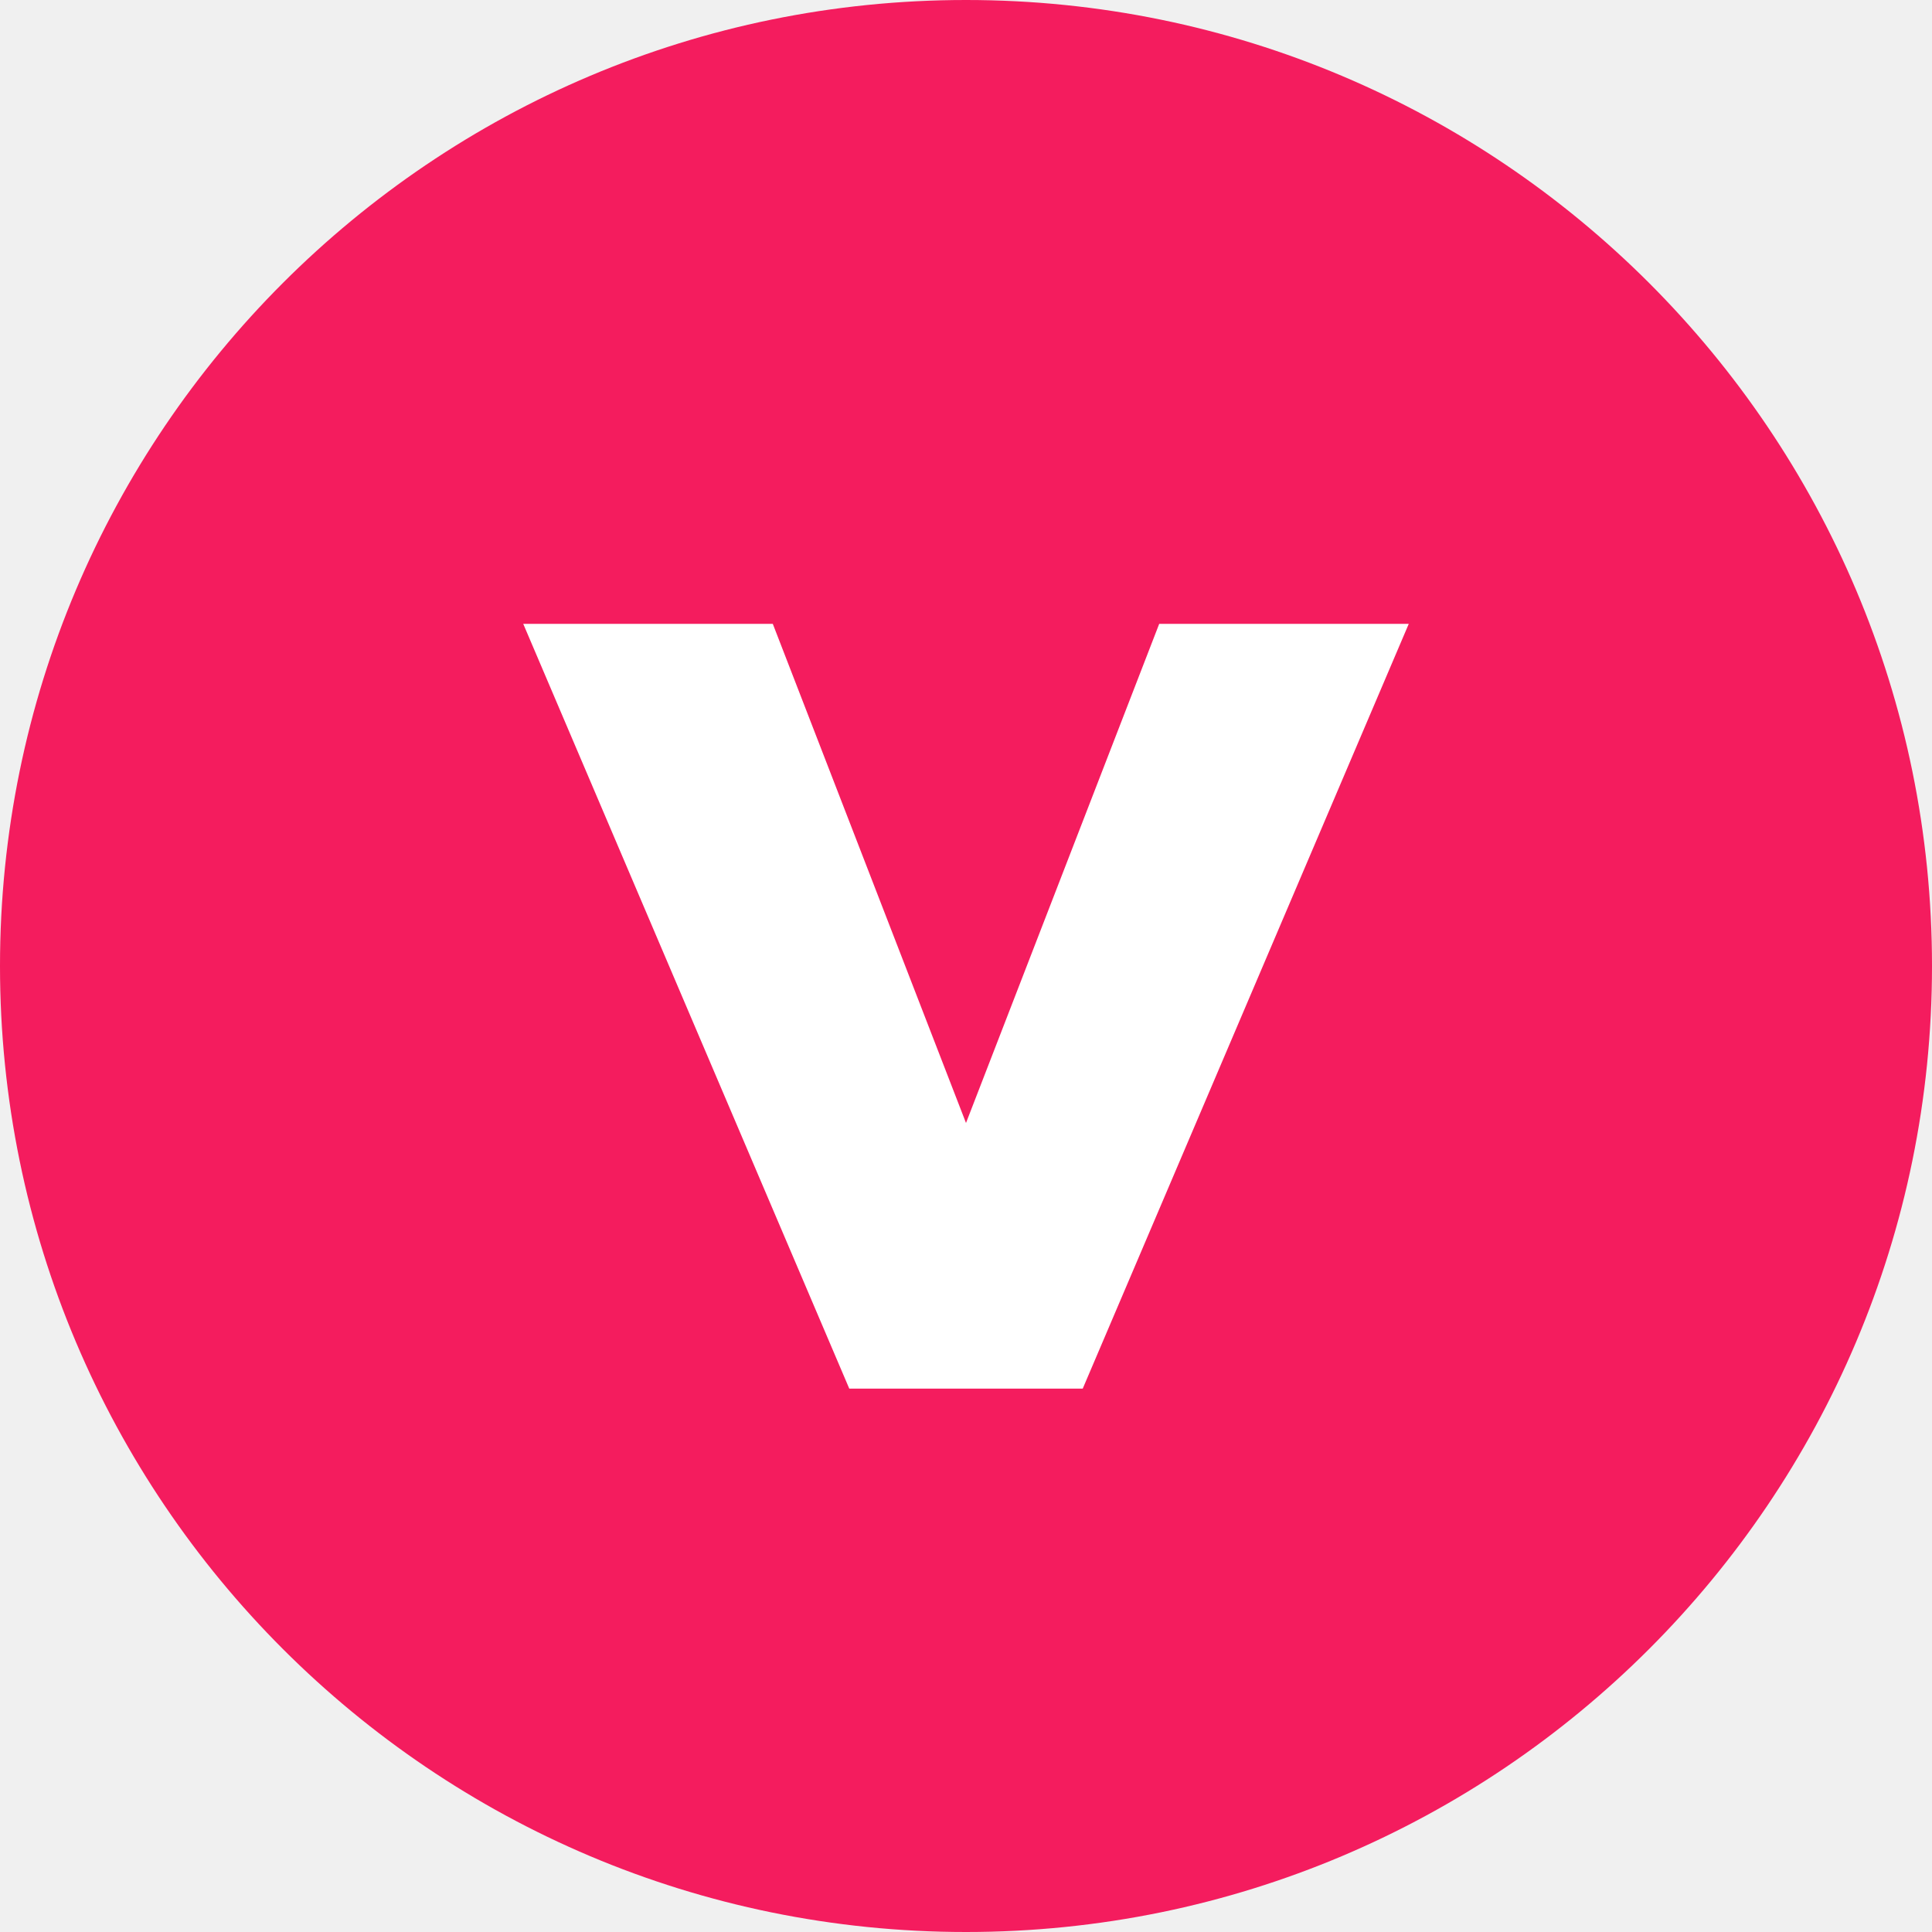
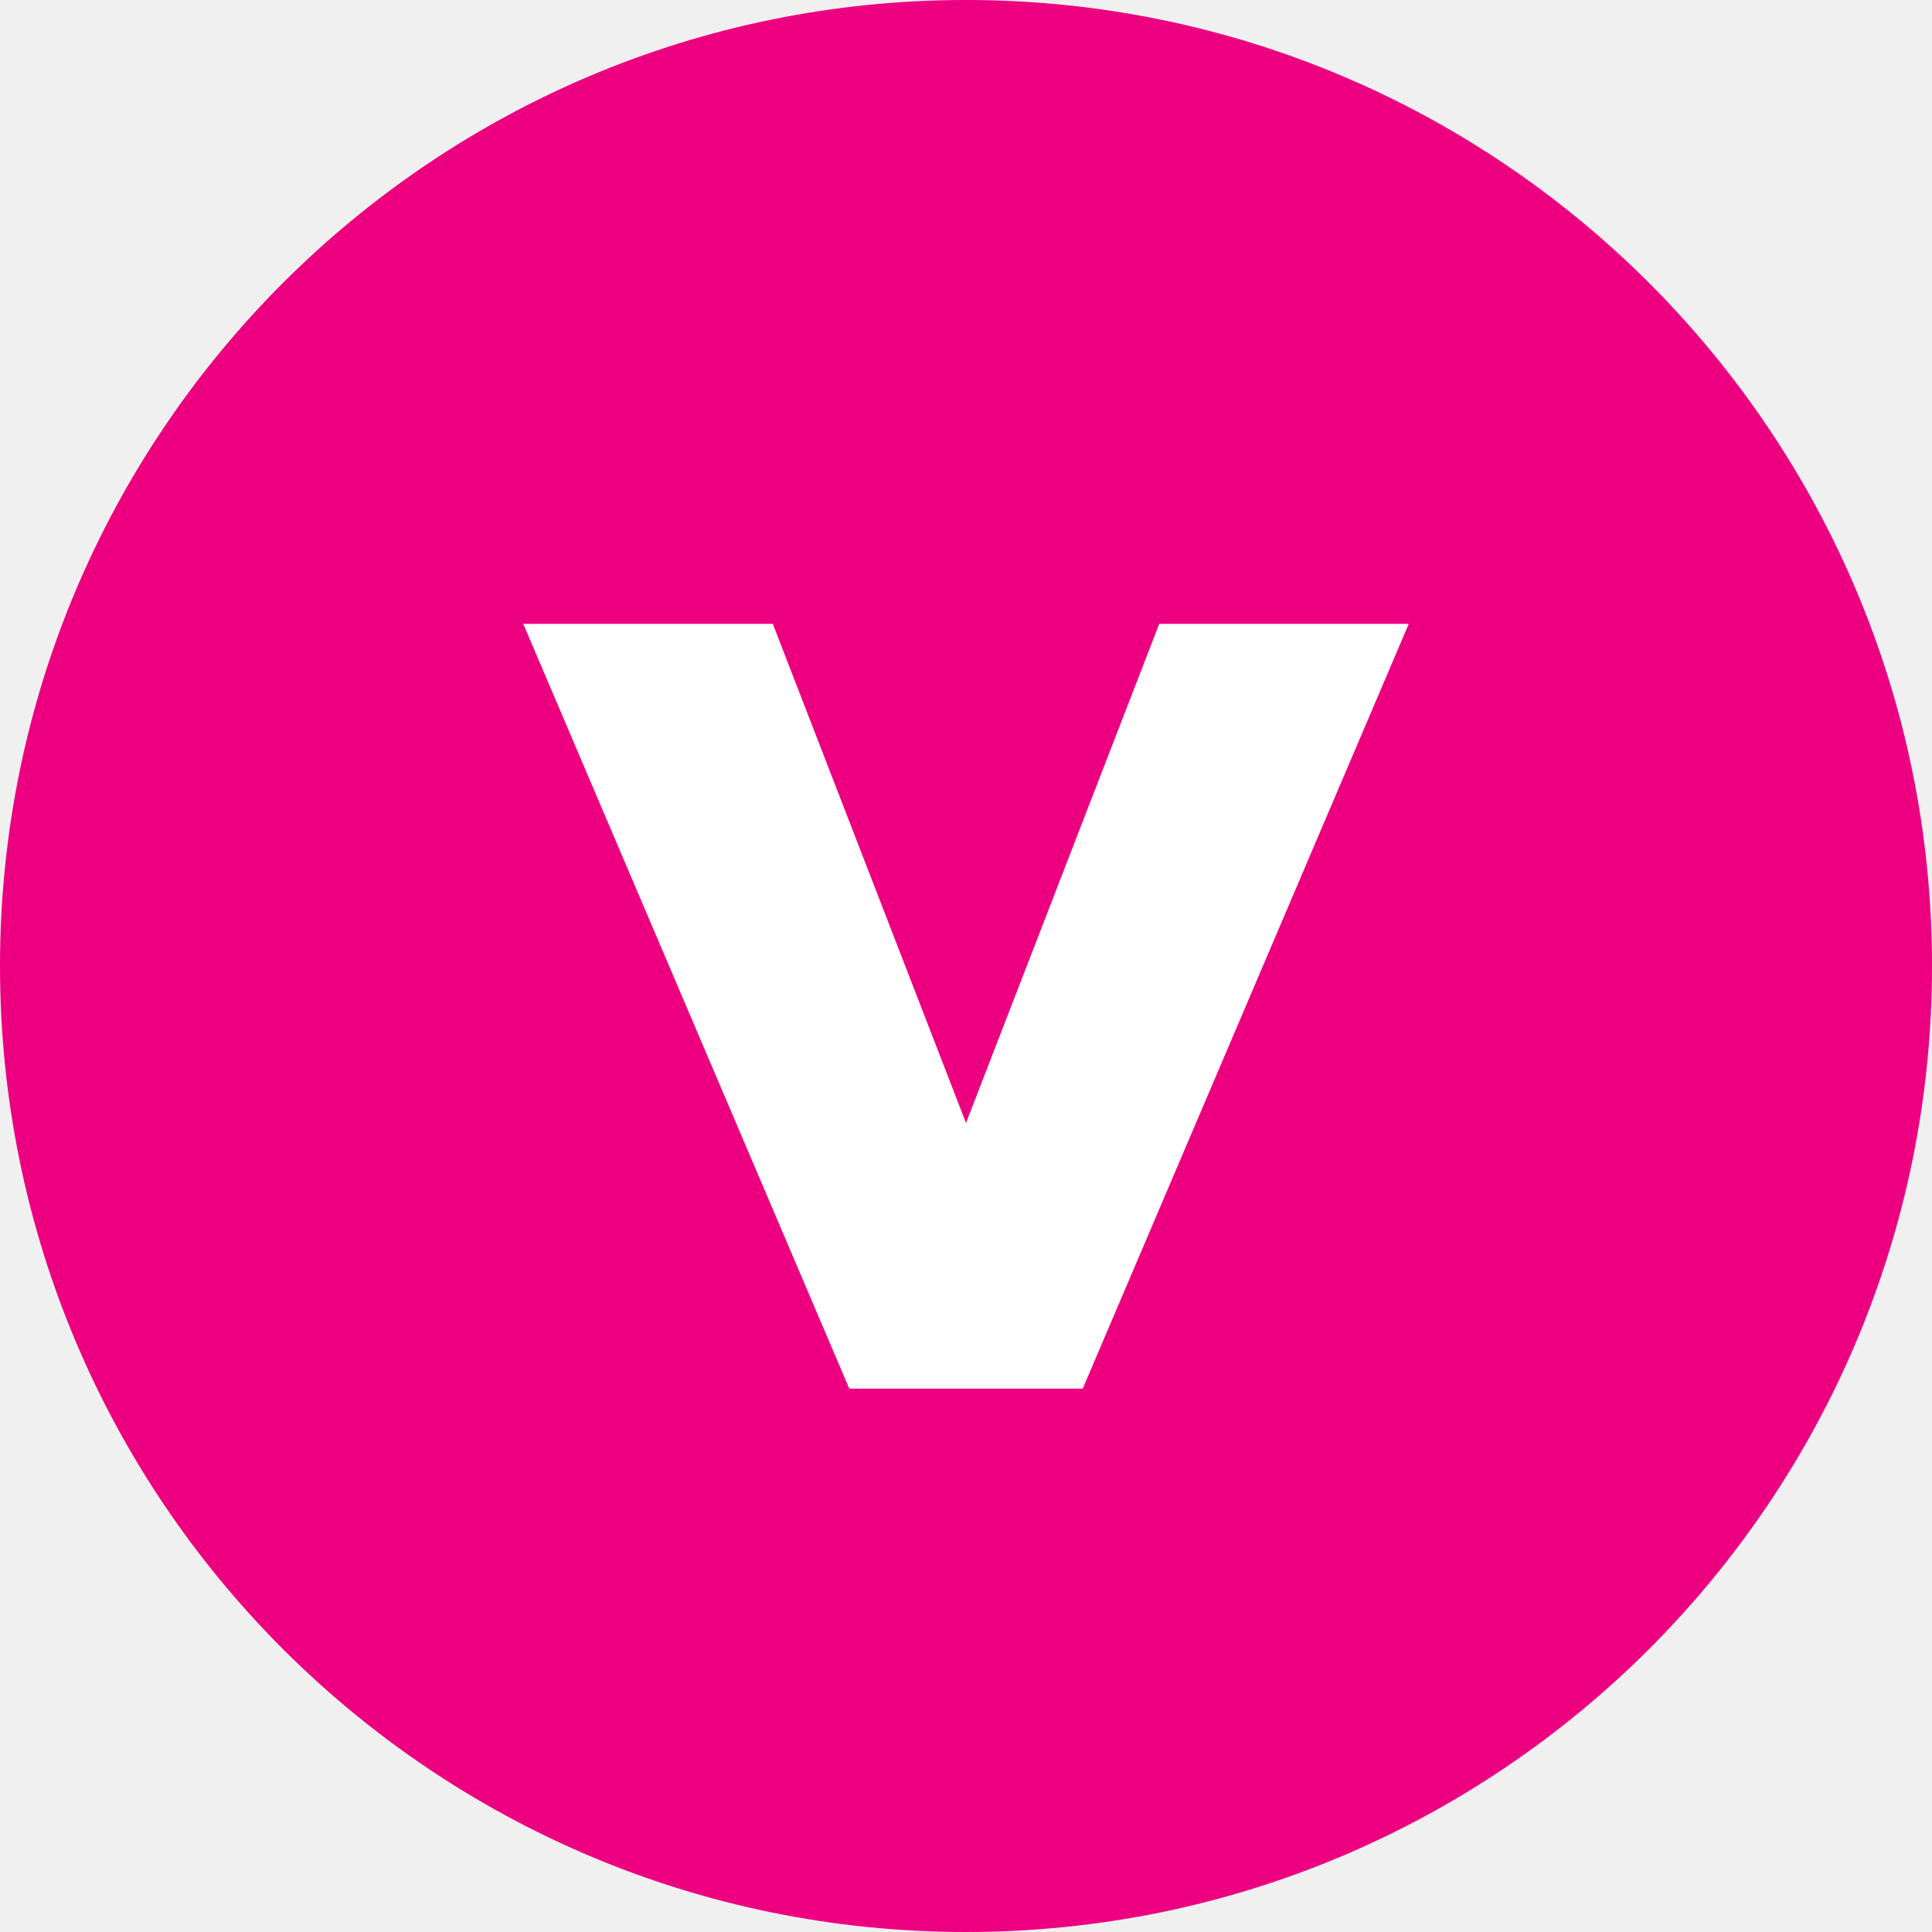
<svg xmlns="http://www.w3.org/2000/svg" width="48" height="48" viewBox="0 0 48 48" fill="none">
-   <circle cx="24" cy="24" r="24" fill="#F41C5E" />
+   <circle cx="24" cy="24" r="24" fill="#ED0080" />
  <path d="M13 15.5h6.2l4.8 12.4 4.8-12.4H35L26.9 34.5h-5.8L13 15.5z" fill="#FFFFFF" />
</svg>
